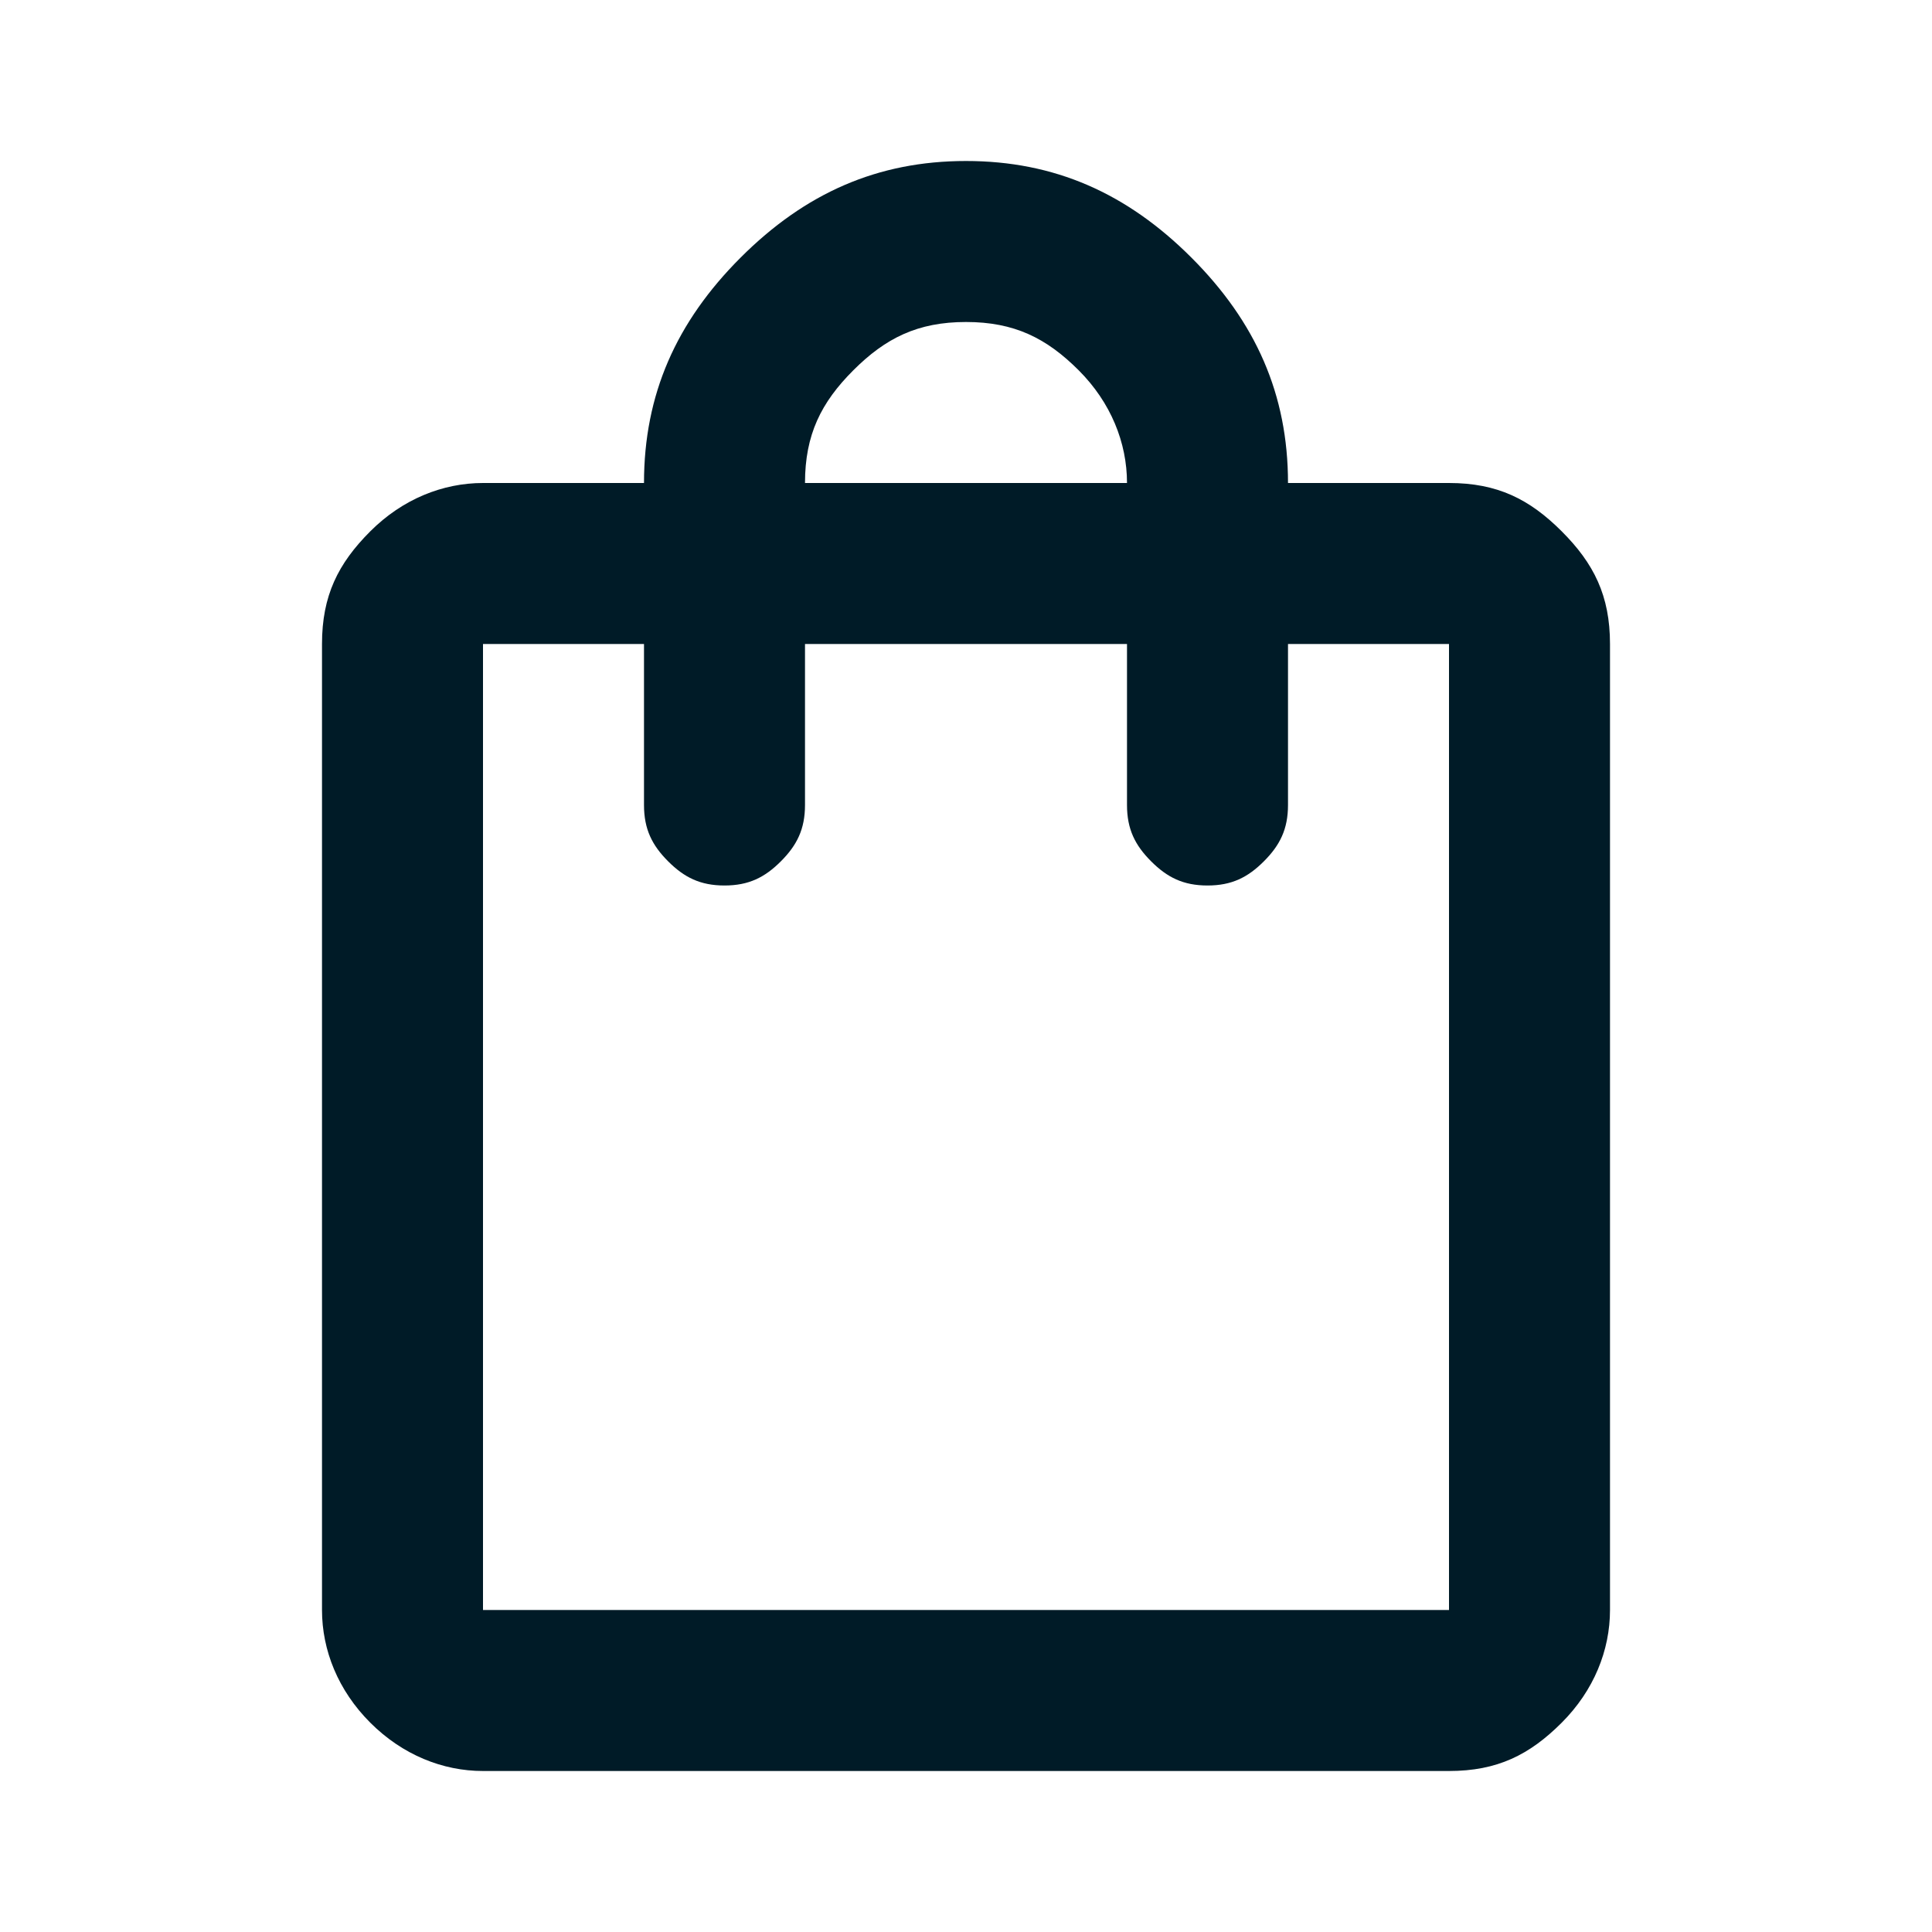
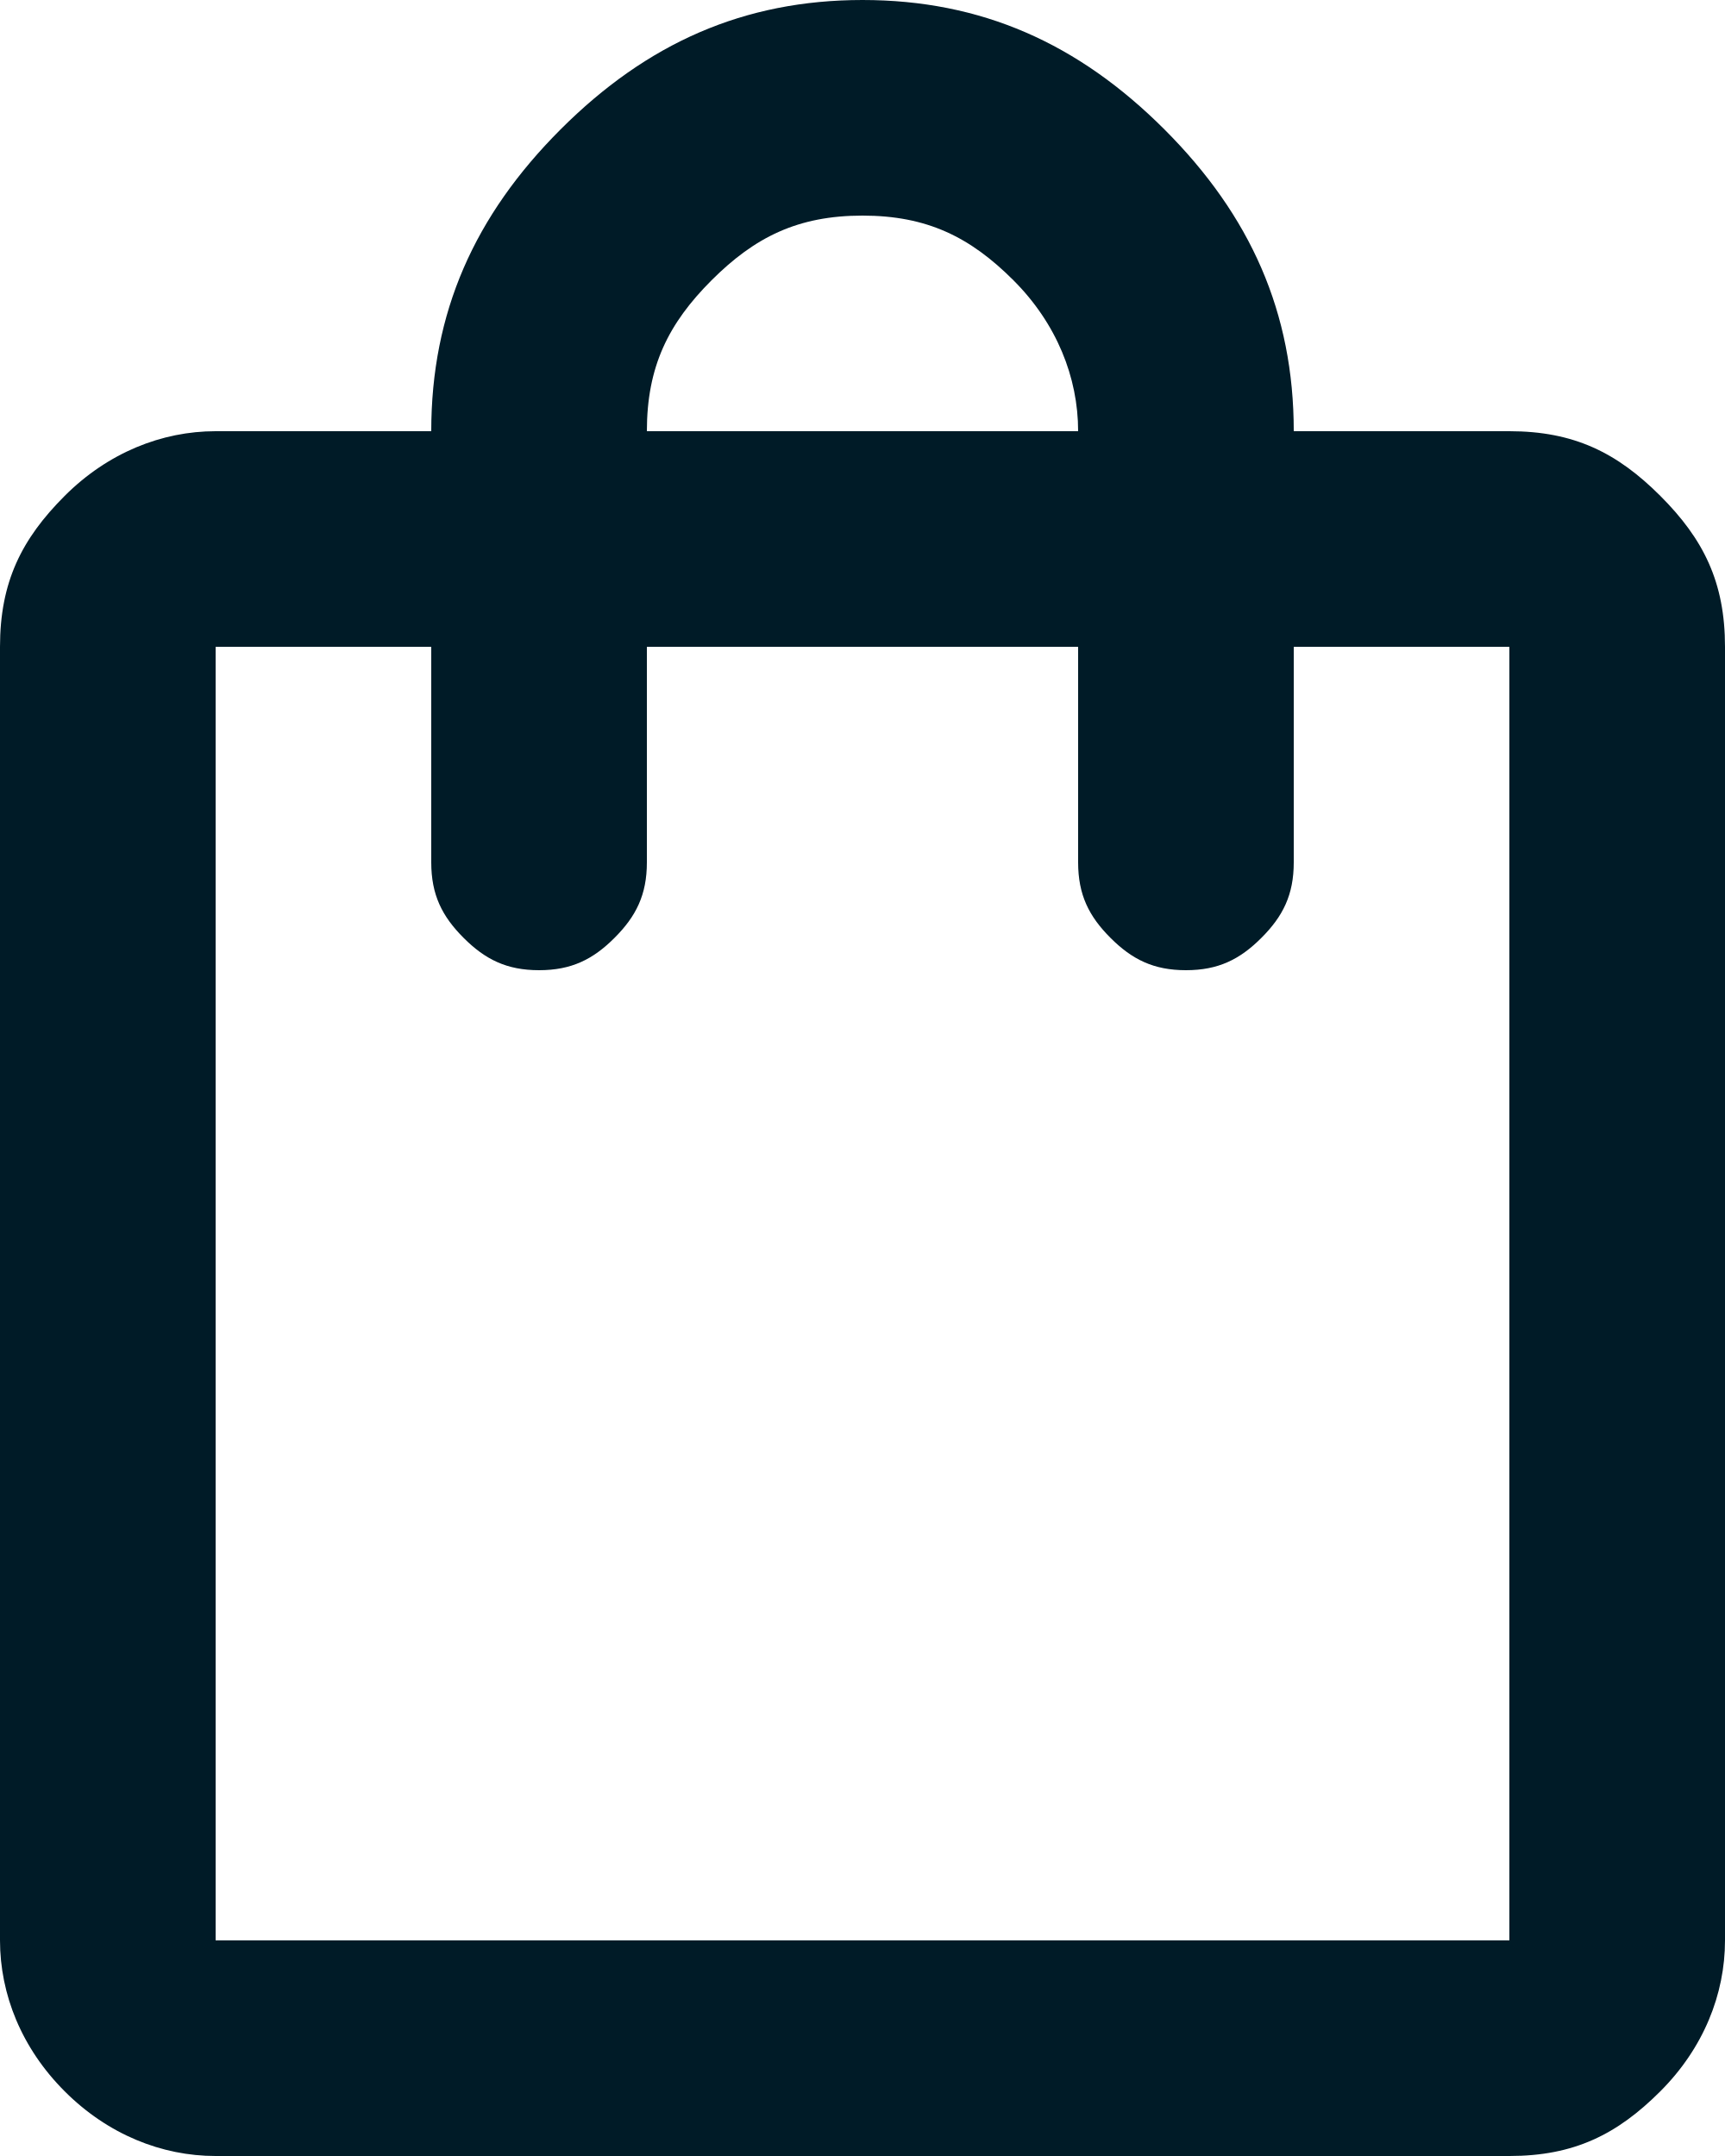
- <svg xmlns="http://www.w3.org/2000/svg" version="1.1" id="Layer_1" x="0px" y="0px" viewBox="0 0 24 24" style="enable-background:new 0 0 24 24;" xml:space="preserve">
+ <svg xmlns="http://www.w3.org/2000/svg" version="1.1" id="Layer_1" x="0px" y="0px" viewBox="0 0 16 20" style="enable-background:new 0 0 16 20;" xml:space="preserve">
  <style type="text/css">
	.st0{fill:#001B27;}
</style>
-   <path class="st0" d="M6,22c-0.5,0-1-0.2-1.4-0.6S4,20.5,4,20V8c0-0.6,0.2-1,0.6-1.4C5,6.2,5.5,6,6,6h2c0-1.1,0.4-2,1.2-2.8  S10.9,2,12,2s2,0.4,2.8,1.2S16,4.9,16,6h2c0.6,0,1,0.2,1.4,0.6C19.8,7,20,7.4,20,8v12c0,0.5-0.2,1-0.6,1.4S18.6,22,18,22H6z M6,20  h12V8h-2v2c0,0.3-0.1,0.5-0.3,0.7C15.5,10.9,15.3,11,15,11s-0.5-0.1-0.7-0.3C14.1,10.5,14,10.3,14,10V8h-4v2c0,0.3-0.1,0.5-0.3,0.7  C9.5,10.9,9.3,11,9,11s-0.5-0.1-0.7-0.3C8.1,10.5,8,10.3,8,10V8H6V20z M10,6h4c0-0.5-0.2-1-0.6-1.4C13,4.2,12.6,4,12,4  s-1,0.2-1.4,0.6C10.2,5,10,5.4,10,6z M6,20V8V20z" />
+   <path class="st0" d="M2,20c-0.5,0-1-0.2-1.4-0.6S0,18.5,0,18V6c0-0.6,0.2-1,0.6-1.4S1.5,4,2,4h2c0-1.1,0.4-2,1.2-2.8S6.9,0,8,0  s2,0.4,2.8,1.2S12,2.9,12,4h2c0.6,0,1,0.2,1.4,0.6S16,5.4,16,6v12c0,0.5-0.2,1-0.6,1.4S14.6,20,14,20H2z M2,18h12V6h-2v2  c0,0.3-0.1,0.5-0.3,0.7S11.3,9,11,9s-0.5-0.1-0.7-0.3S10,8.3,10,8V6H6v2c0,0.3-0.1,0.5-0.3,0.7S5.3,9,5,9S4.5,8.9,4.3,8.7S4,8.3,4,8  V6H2V18z M6,4h4c0-0.5-0.2-1-0.6-1.4C9,2.2,8.6,2,8,2S7,2.2,6.6,2.6C6.2,3,6,3.4,6,4z M2,18V6V18z" />
</svg>
